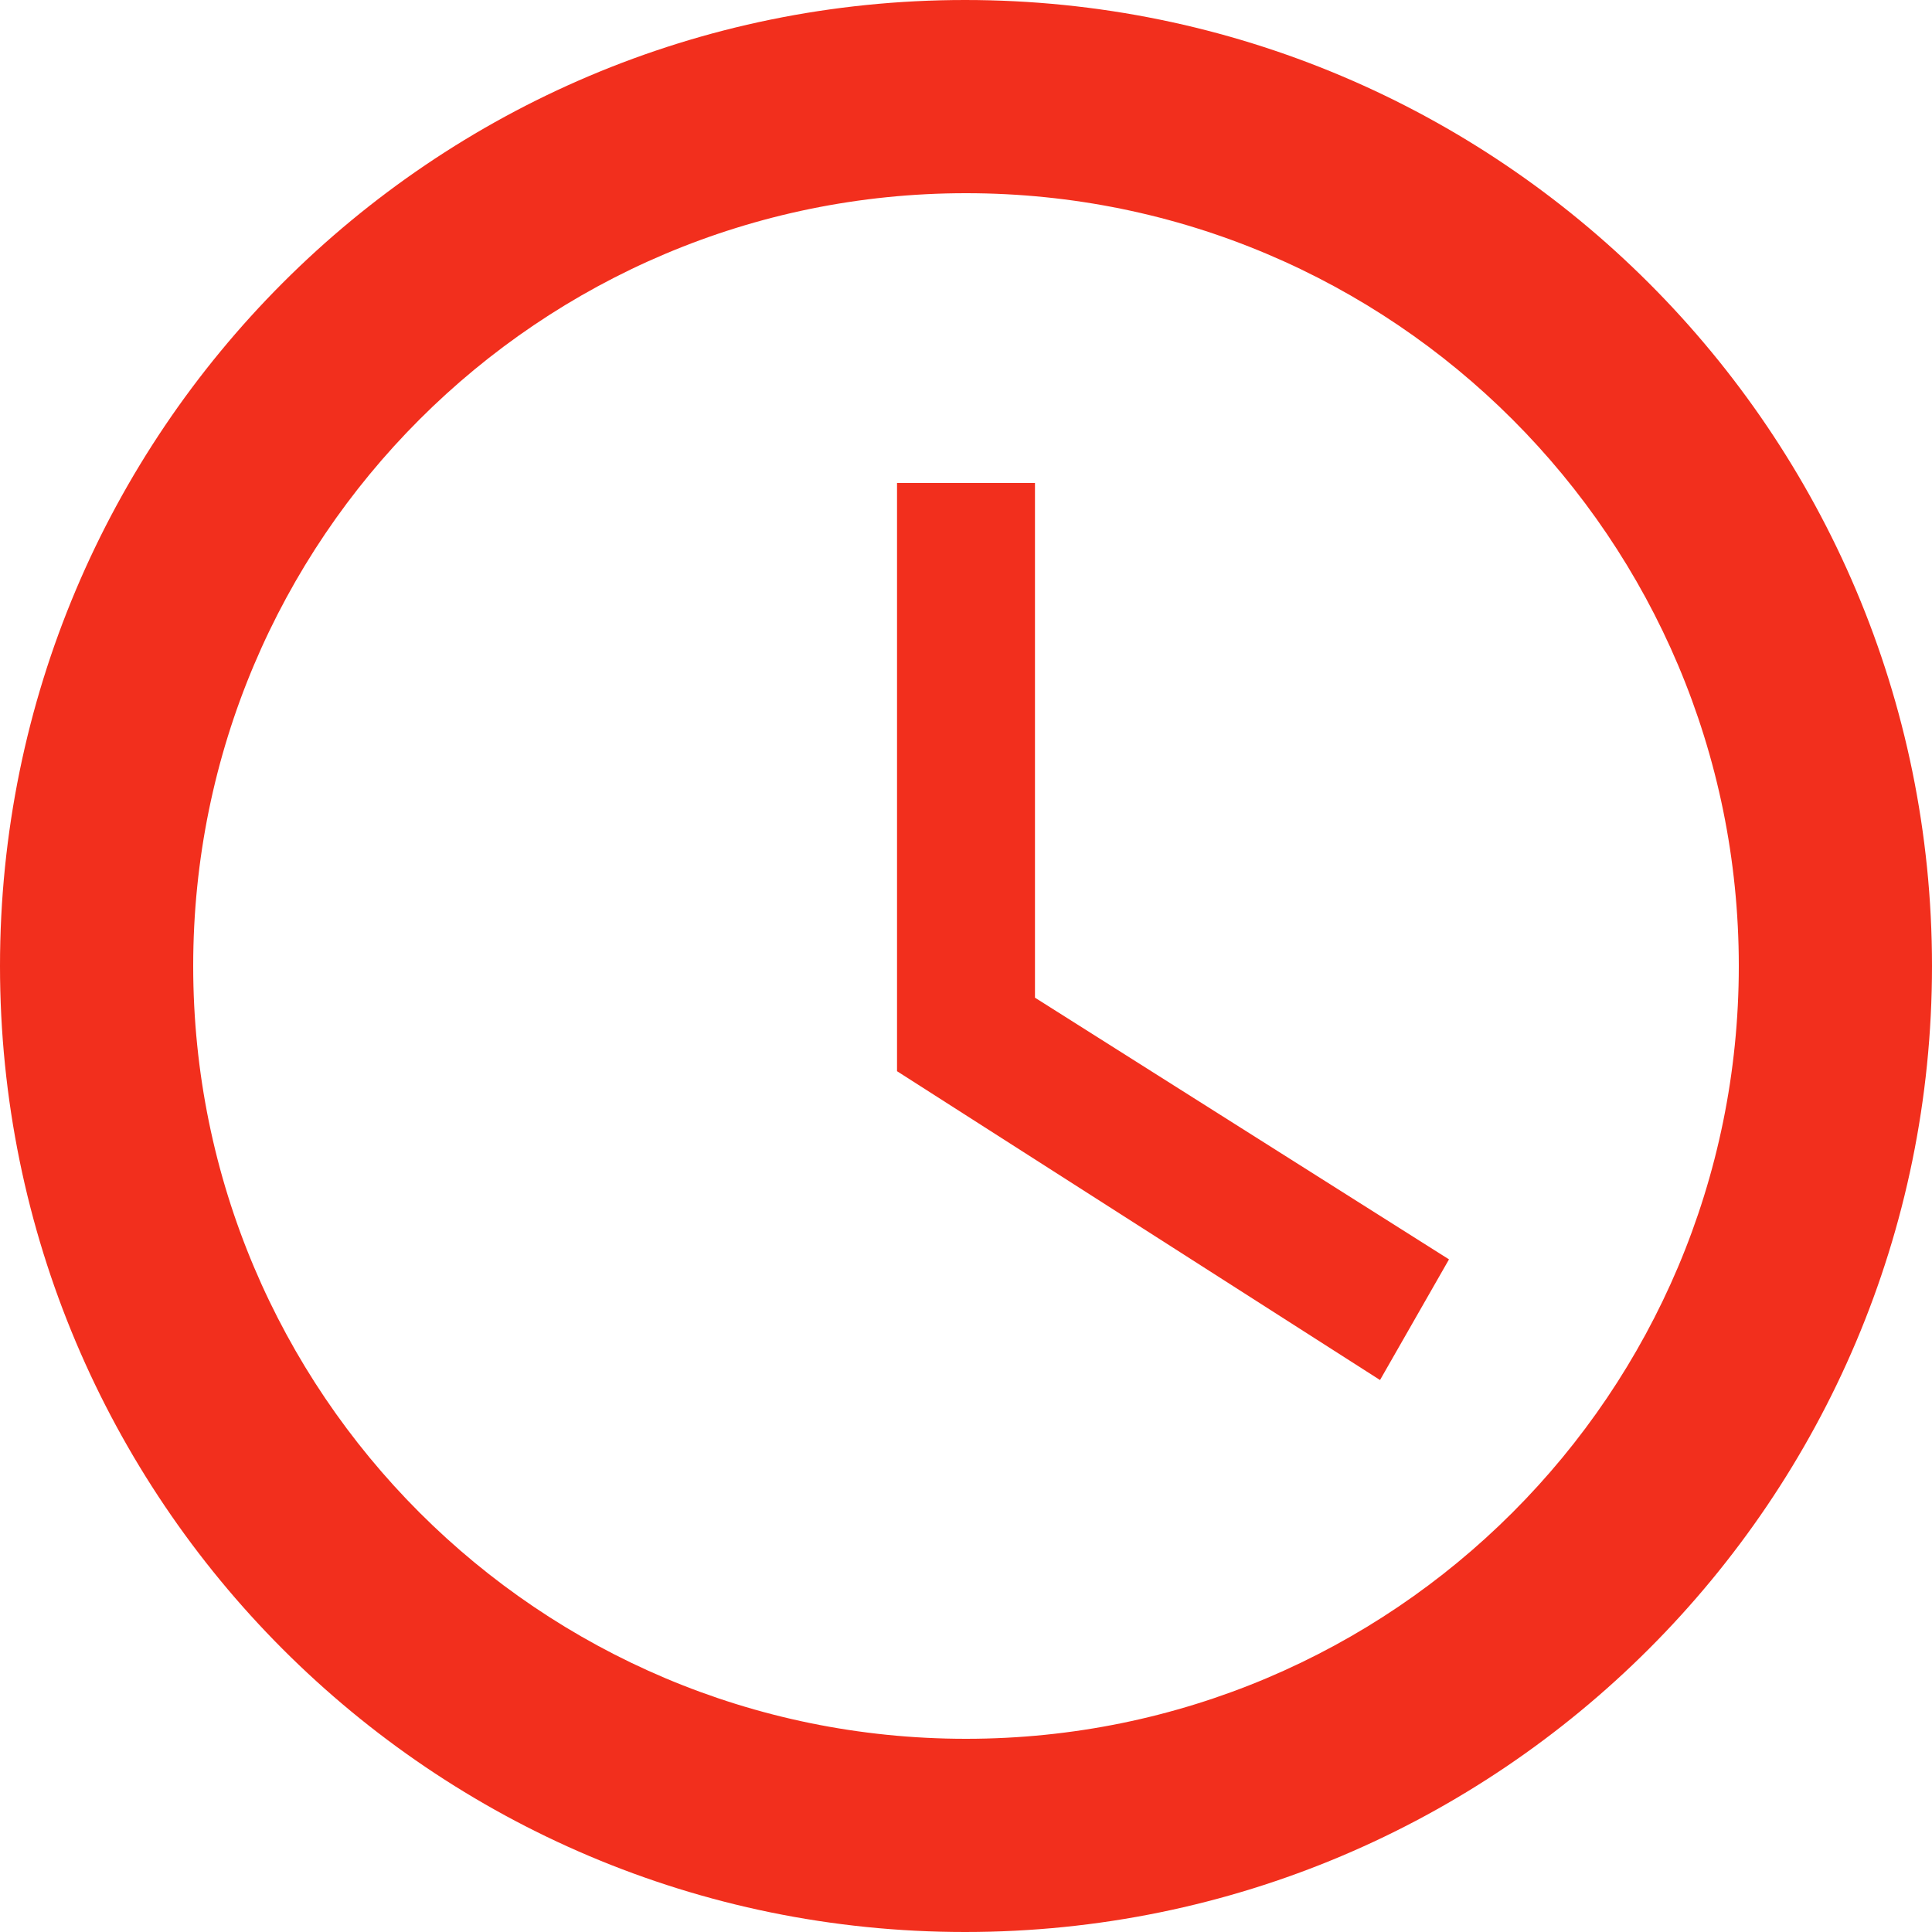
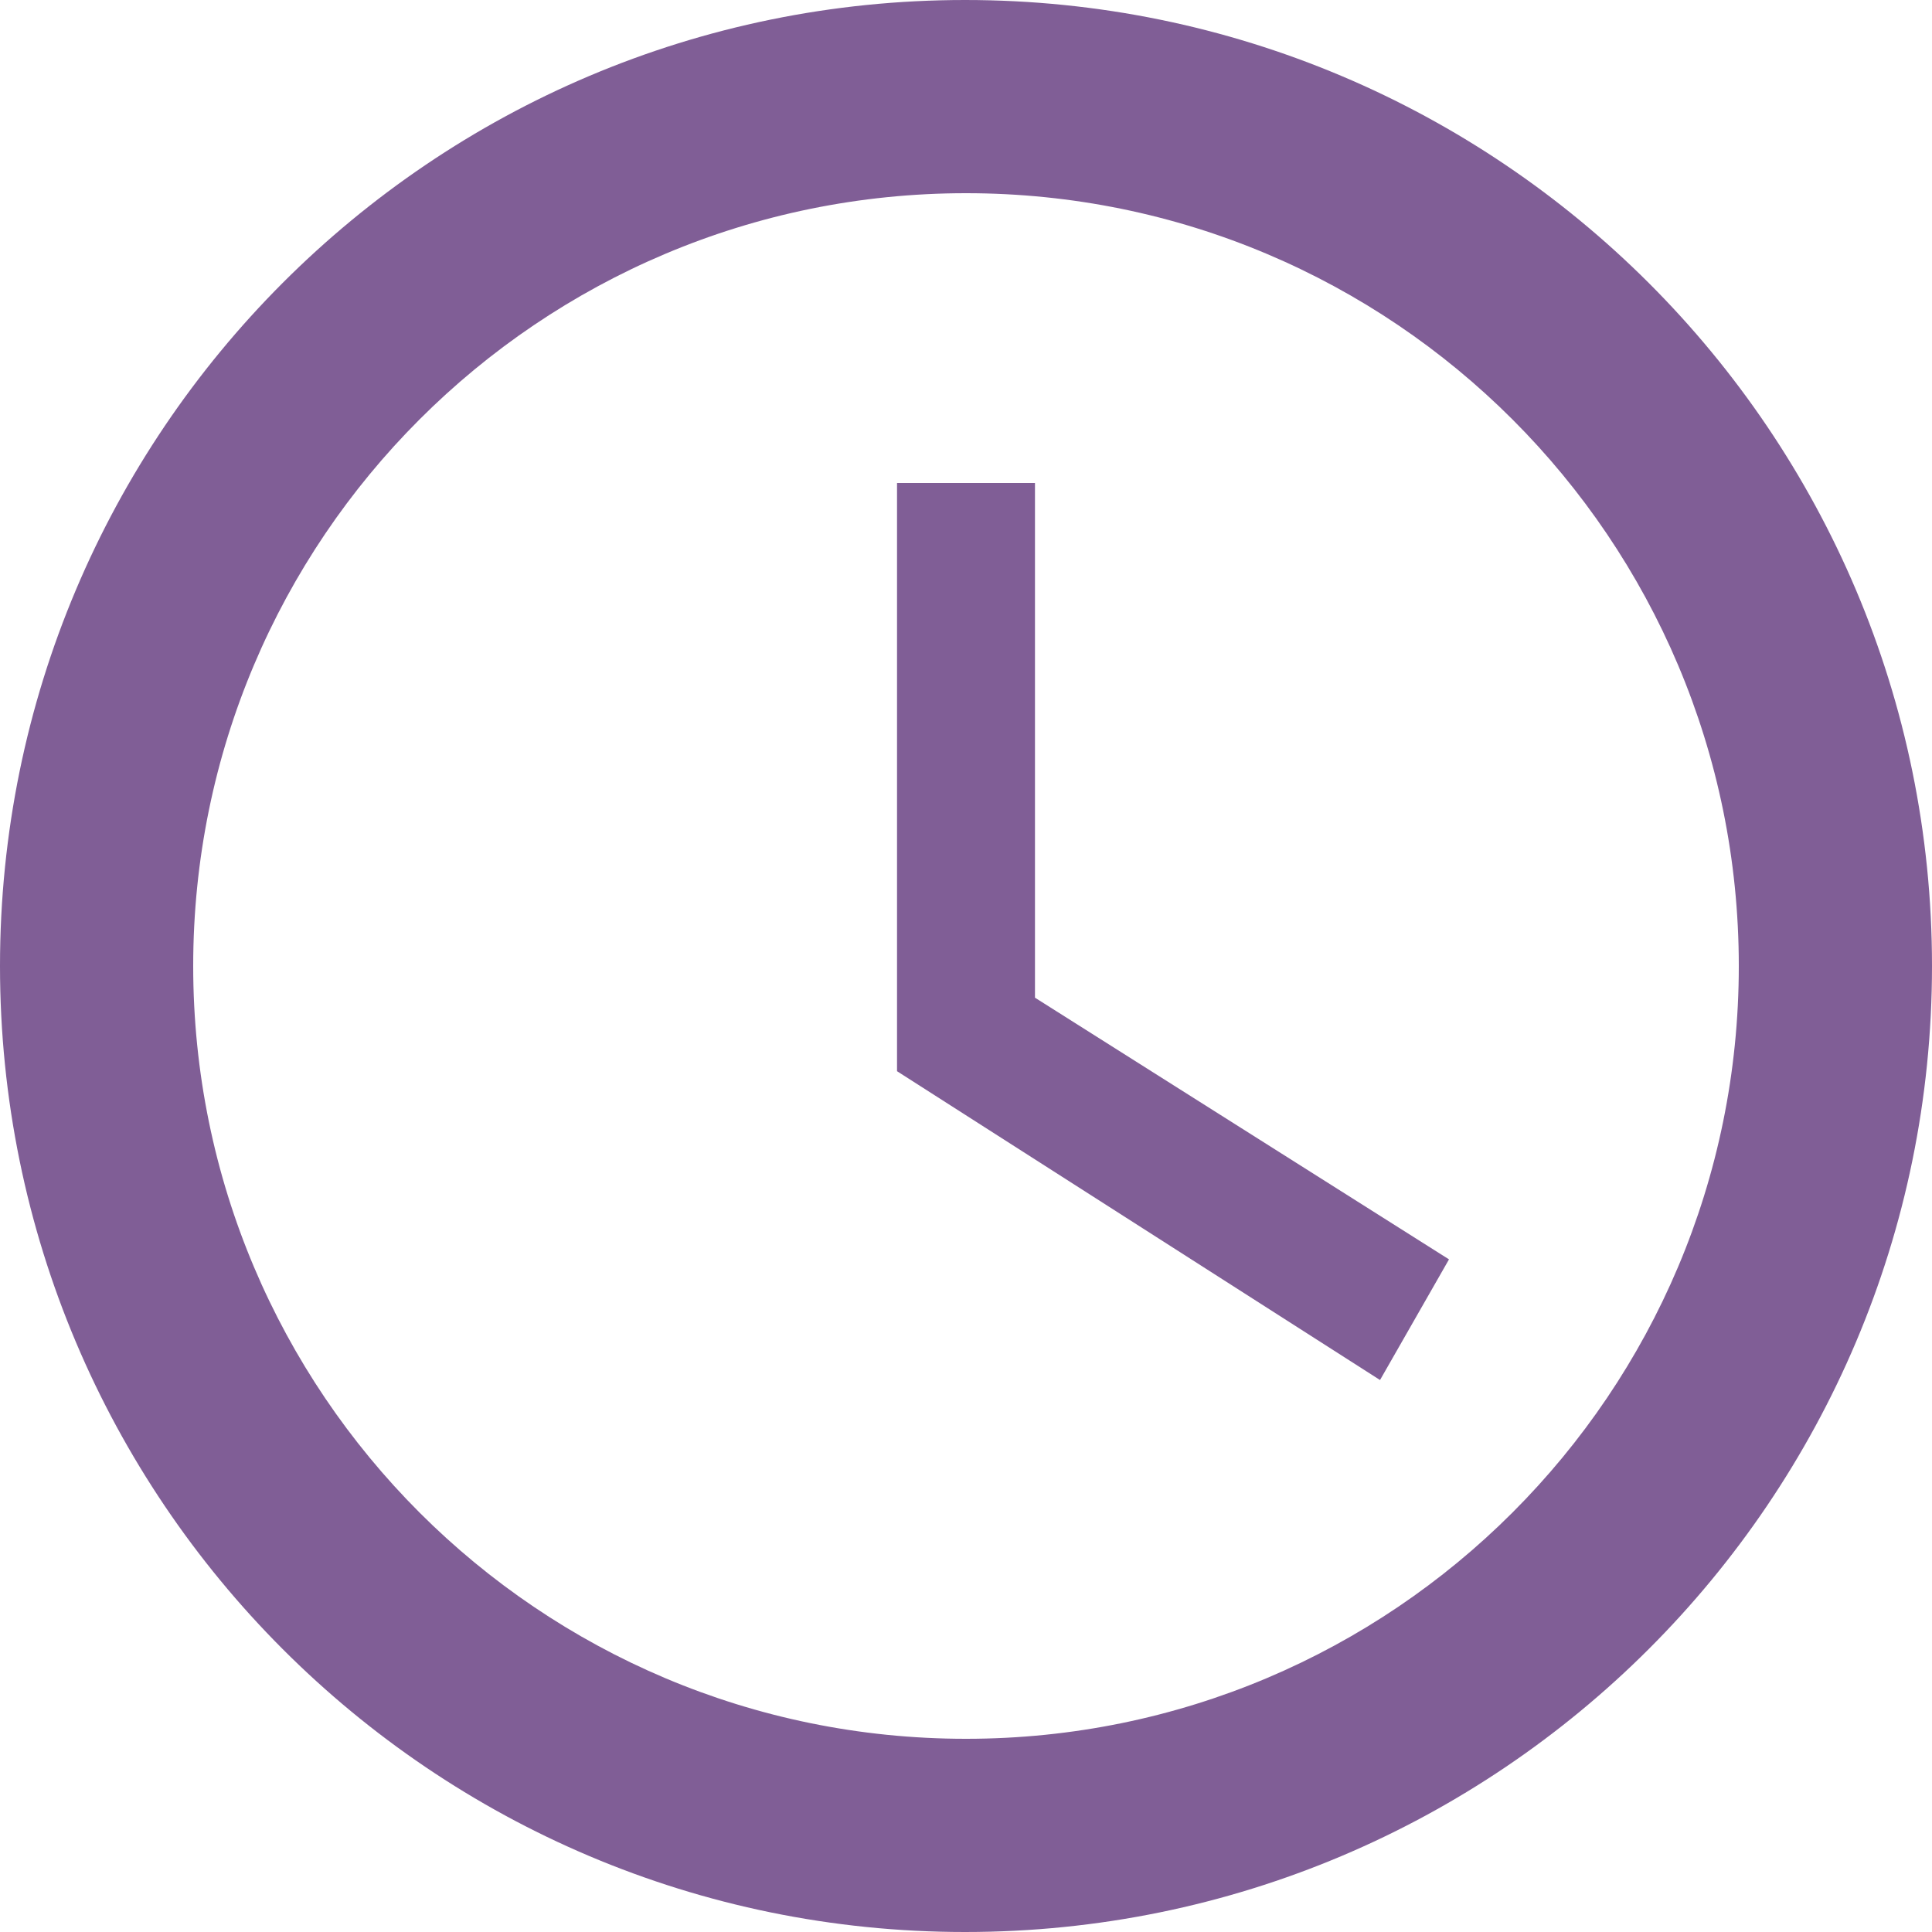
<svg xmlns="http://www.w3.org/2000/svg" width="20" height="20" viewBox="0 0 20 20" fill="none">
-   <path d="M9.99 0C4.47 0 0 4.48 0 10C0 15.52 4.47 20 9.99 20C15.52 20 20 15.52 20 10C20 4.48 15.52 0 9.99 0ZM10 18C5.58 18 2 14.42 2 10C2 5.58 5.58 2 10 2C14.42 2 18 5.58 18 10C18 14.42 14.42 18 10 18Z" fill="#F22F1D" />
-   <path d="M10.714 5H9.286V11.089L14.286 14.286L15 13.037L10.714 10.328V5Z" fill="#F22F1D" />
+   <path d="M9.99 0C4.47 0 0 4.48 0 10C0 15.52 4.47 20 9.99 20C15.52 20 20 15.52 20 10C20 4.48 15.52 0 9.99 0ZM10 18C5.58 18 2 14.42 2 10C2 5.58 5.58 2 10 2C14.42 2 18 5.58 18 10C18 14.42 14.42 18 10 18Z" fill="#805E96" />
+   <path d="M10.714 5H9.286V11.089L14.286 14.286L15 13.037L10.714 10.328V5Z" fill="#805E96" />
</svg>
